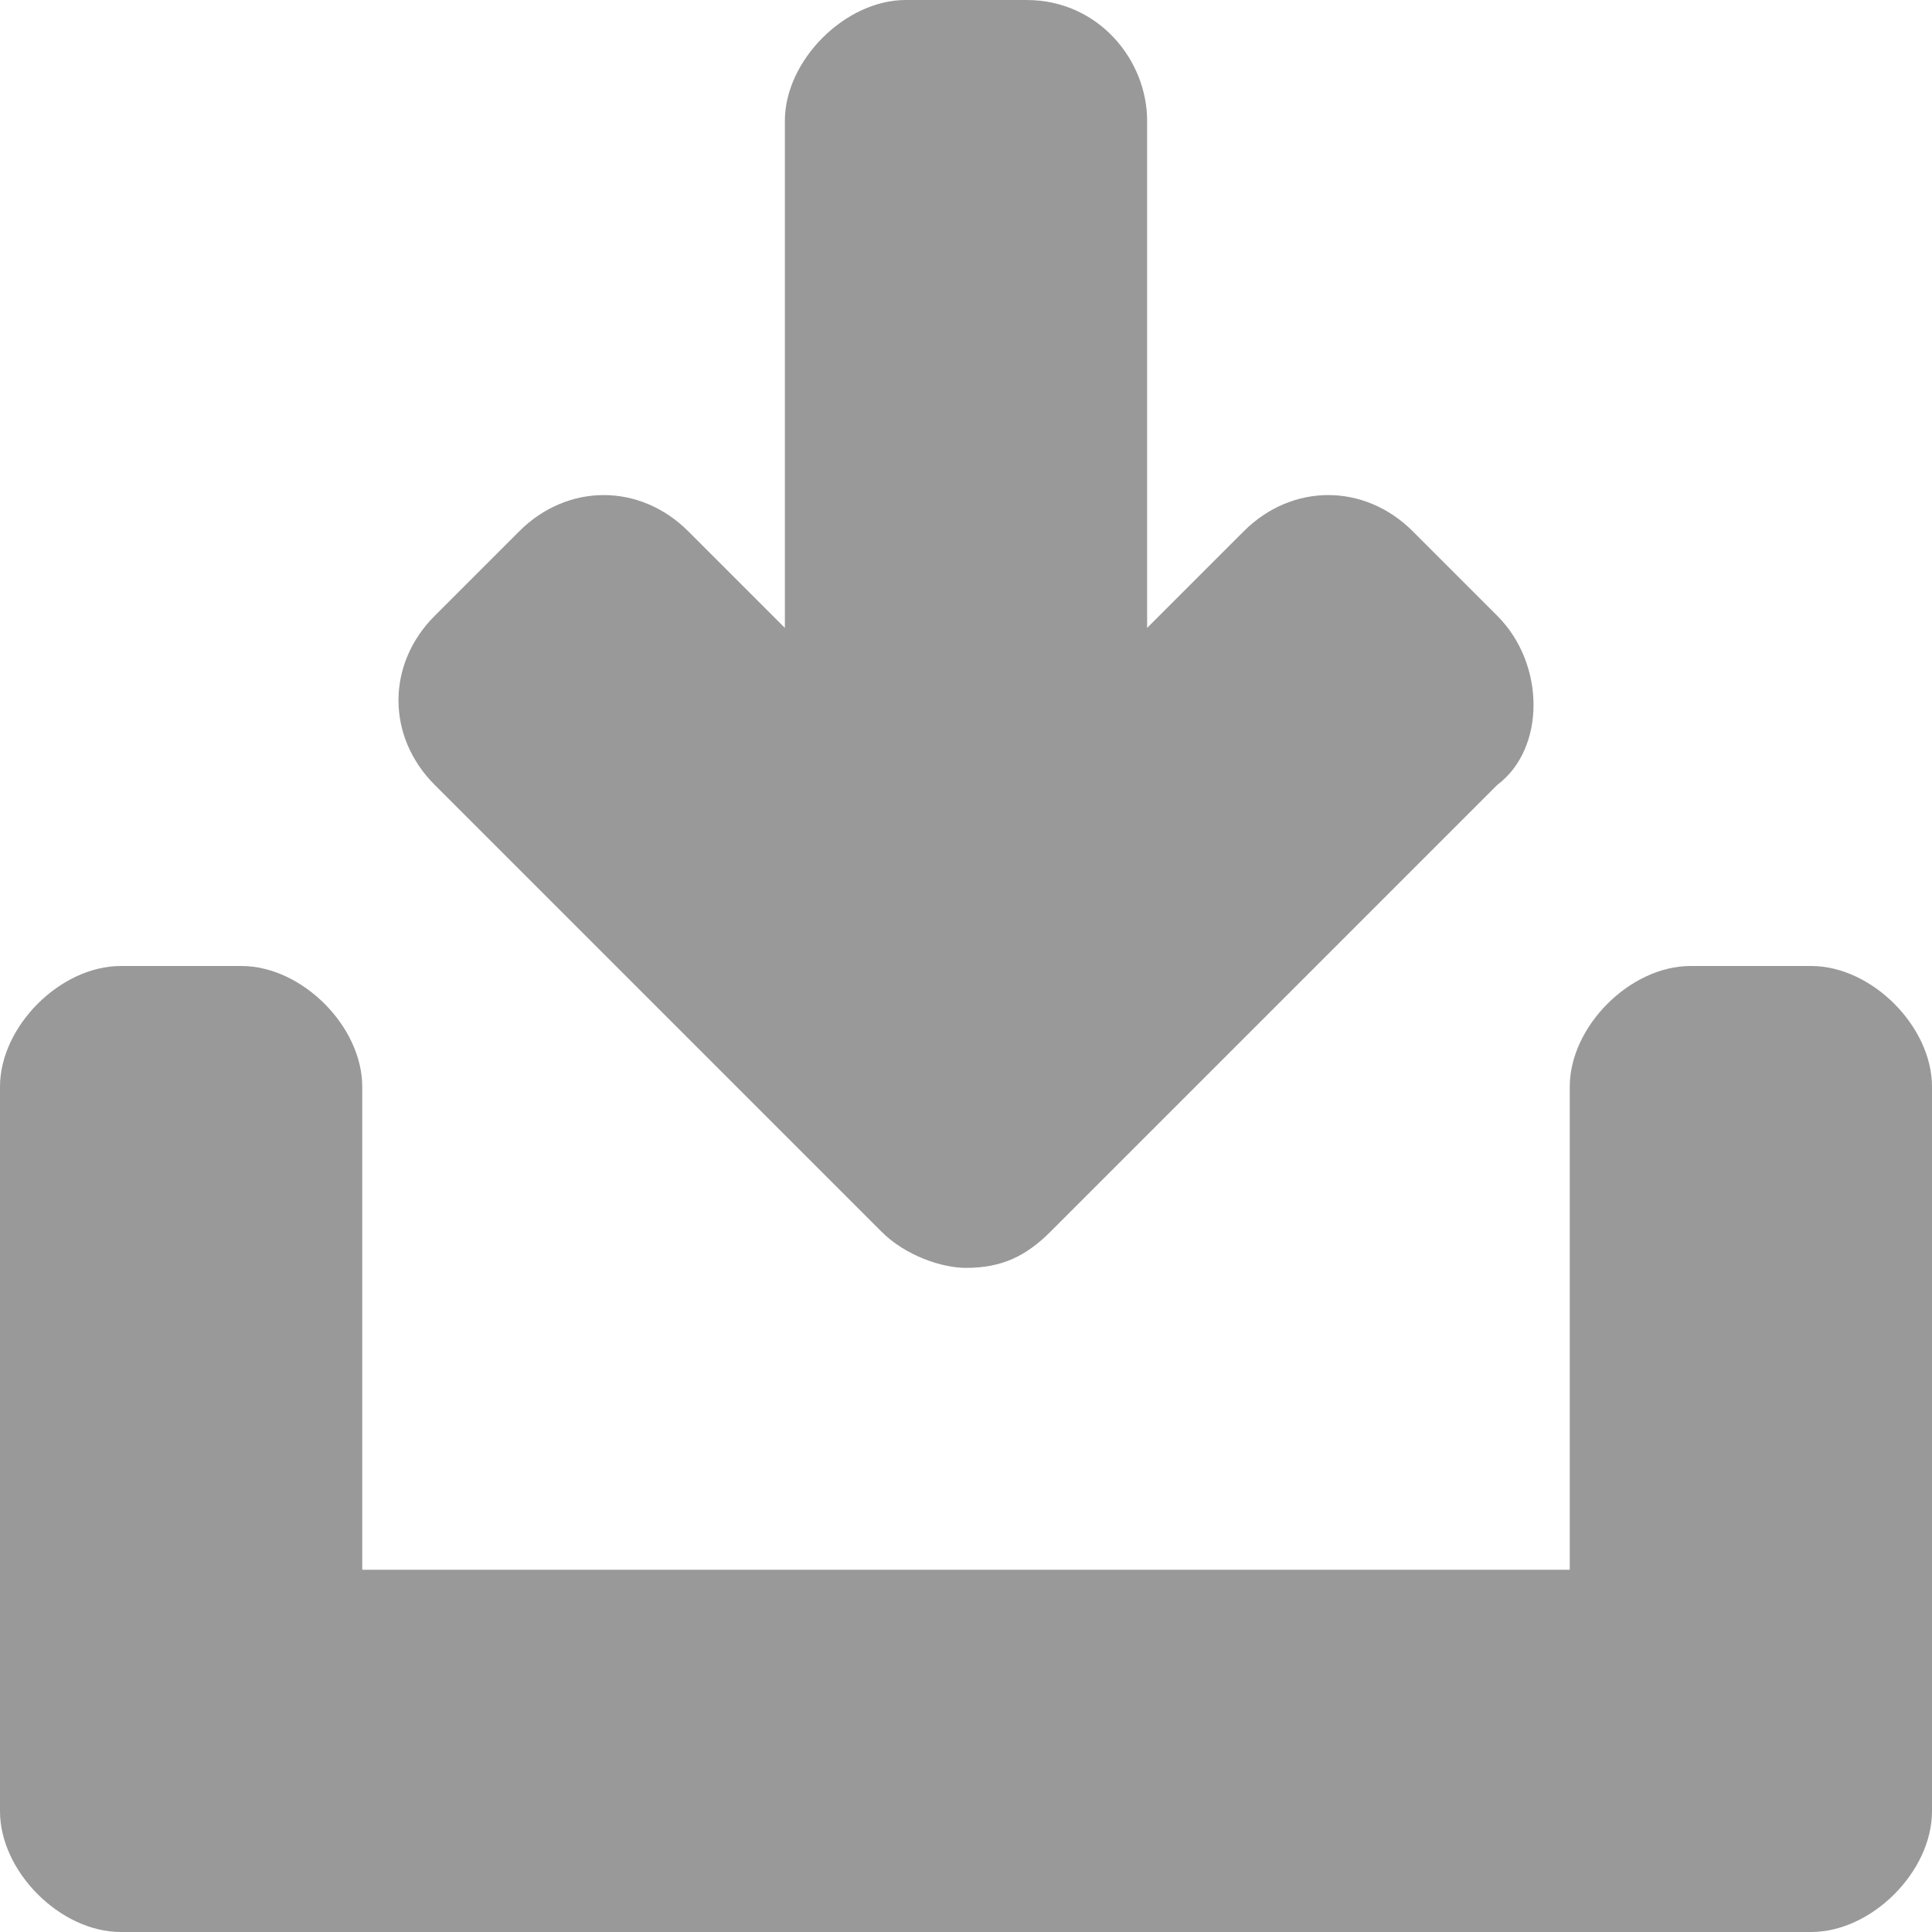
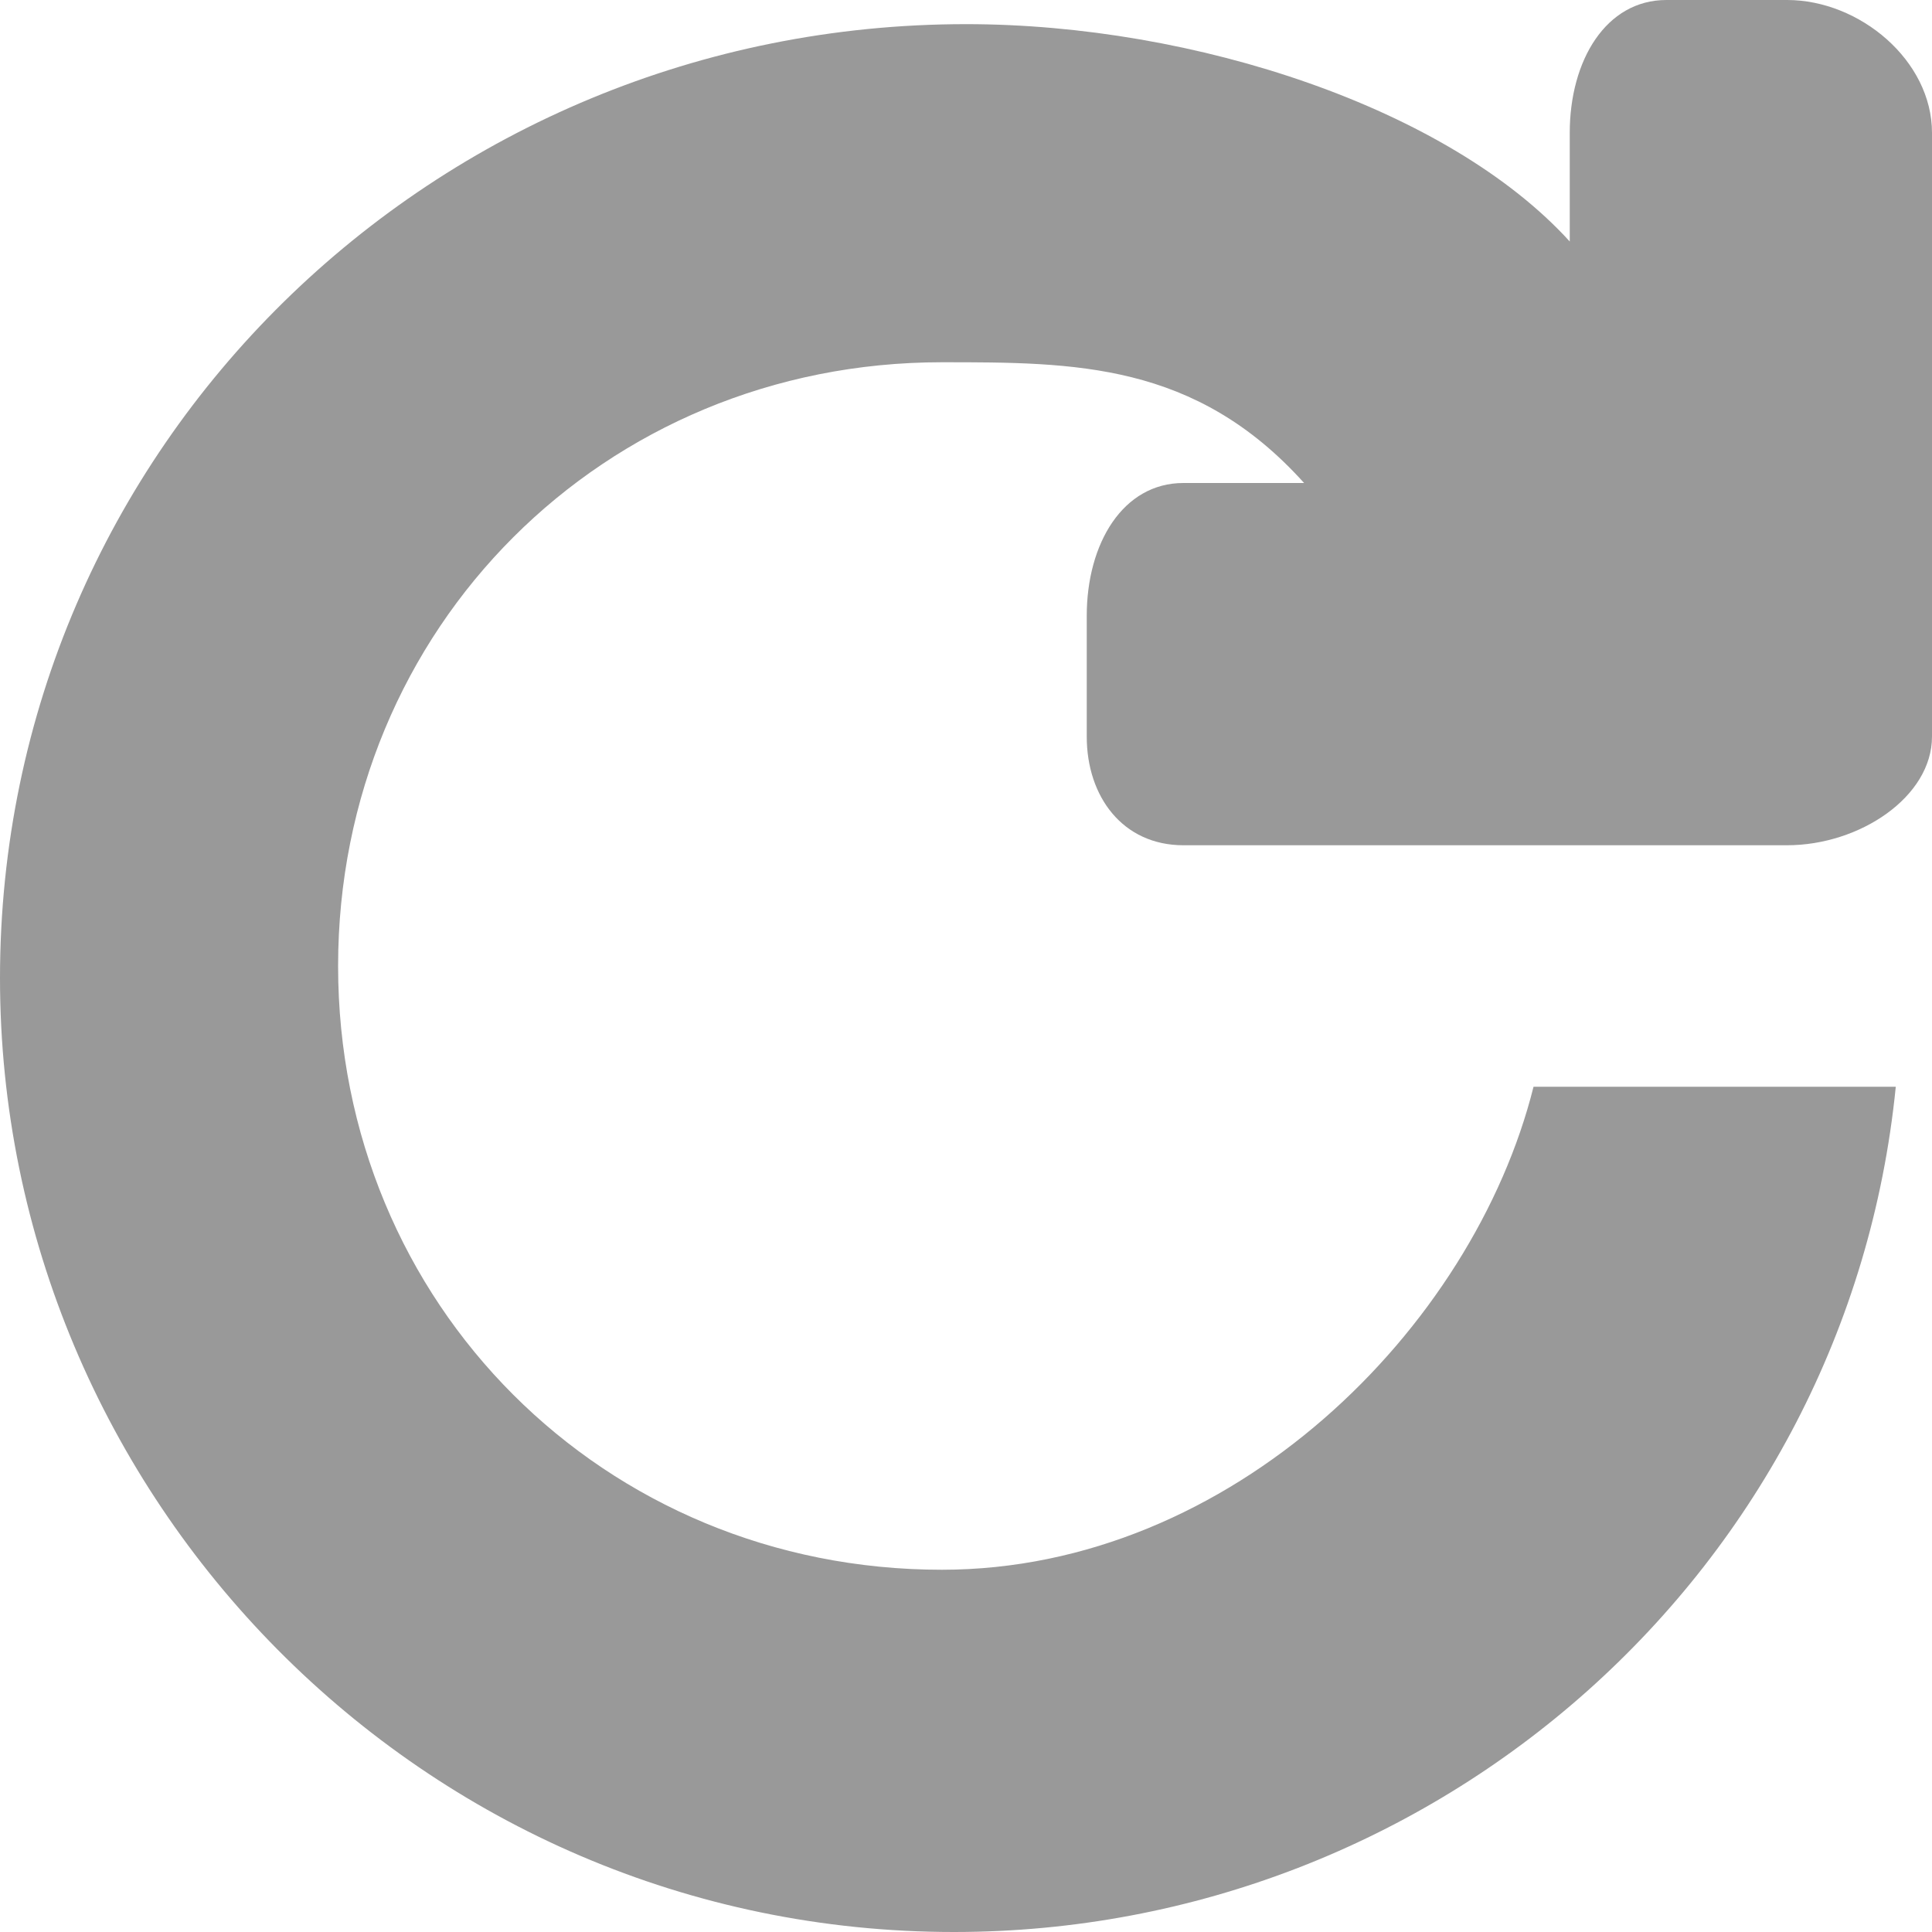
<svg xmlns="http://www.w3.org/2000/svg" version="1.1" x="0px" y="0px" width="16px" height="16px" viewBox="0 0 16 16" style="overflow:visible;enable-background:new 0 0 16 16;" xml:space="preserve">
  <defs>
</defs>
-   <path style="fill:#999999;" d="M16,9v6c0,0.5-0.5,1-1,1h-1H2H1c-0.5,0-1-0.5-1-1V9c0-0.5,0.5-1,1-1h1c0.5,0,1,0.5,1,1v4h10V9  c0-0.5,0.5-1,1-1h1C15.5,8,16,8.5,16,9z M12.4,5.1l-0.7-0.7c-0.4-0.4-1-0.4-1.4,0L9.5,5.2V1c0-0.5-0.4-1-1-1h-1c-0.5,0-1,0.5-1,1  v4.2L5.7,4.4C5.3,4,4.7,4,4.3,4.4L3.6,5.1c-0.4,0.4-0.4,1,0,1.4l3.7,3.7c0.2,0.2,0.5,0.3,0.7,0.3c0.3,0,0.5-0.1,0.7-0.3l3.7-3.7  C12.8,6.2,12.8,5.5,12.4,5.1z" />
+   <path style="fill:#999999;" d="M7.9,16c4,0,7.4-3,7.8-7h-3c-0.5,2-2.5,4-4.9,4c-2.8,0-5-2.2-5-5c0-2.8,2.2-5,5-5c1.1,0,2.1,0,3,1h-1  C9.3,4,9,4.5,9,5.1v1C9,6.6,9.3,7,9.8,7h4h1C15.4,7,16,6.6,16,6.1v-1v-4C16,0.5,15.4,0,14.8,0h-1C13.3,0,13,0.5,13,1.1v0.9  c-1-1.1-3.1-1.8-5-1.8C3.6,0.2,0,3.7,0,8.1C0,12.4,3.5,16,7.9,16z" />
</svg>
